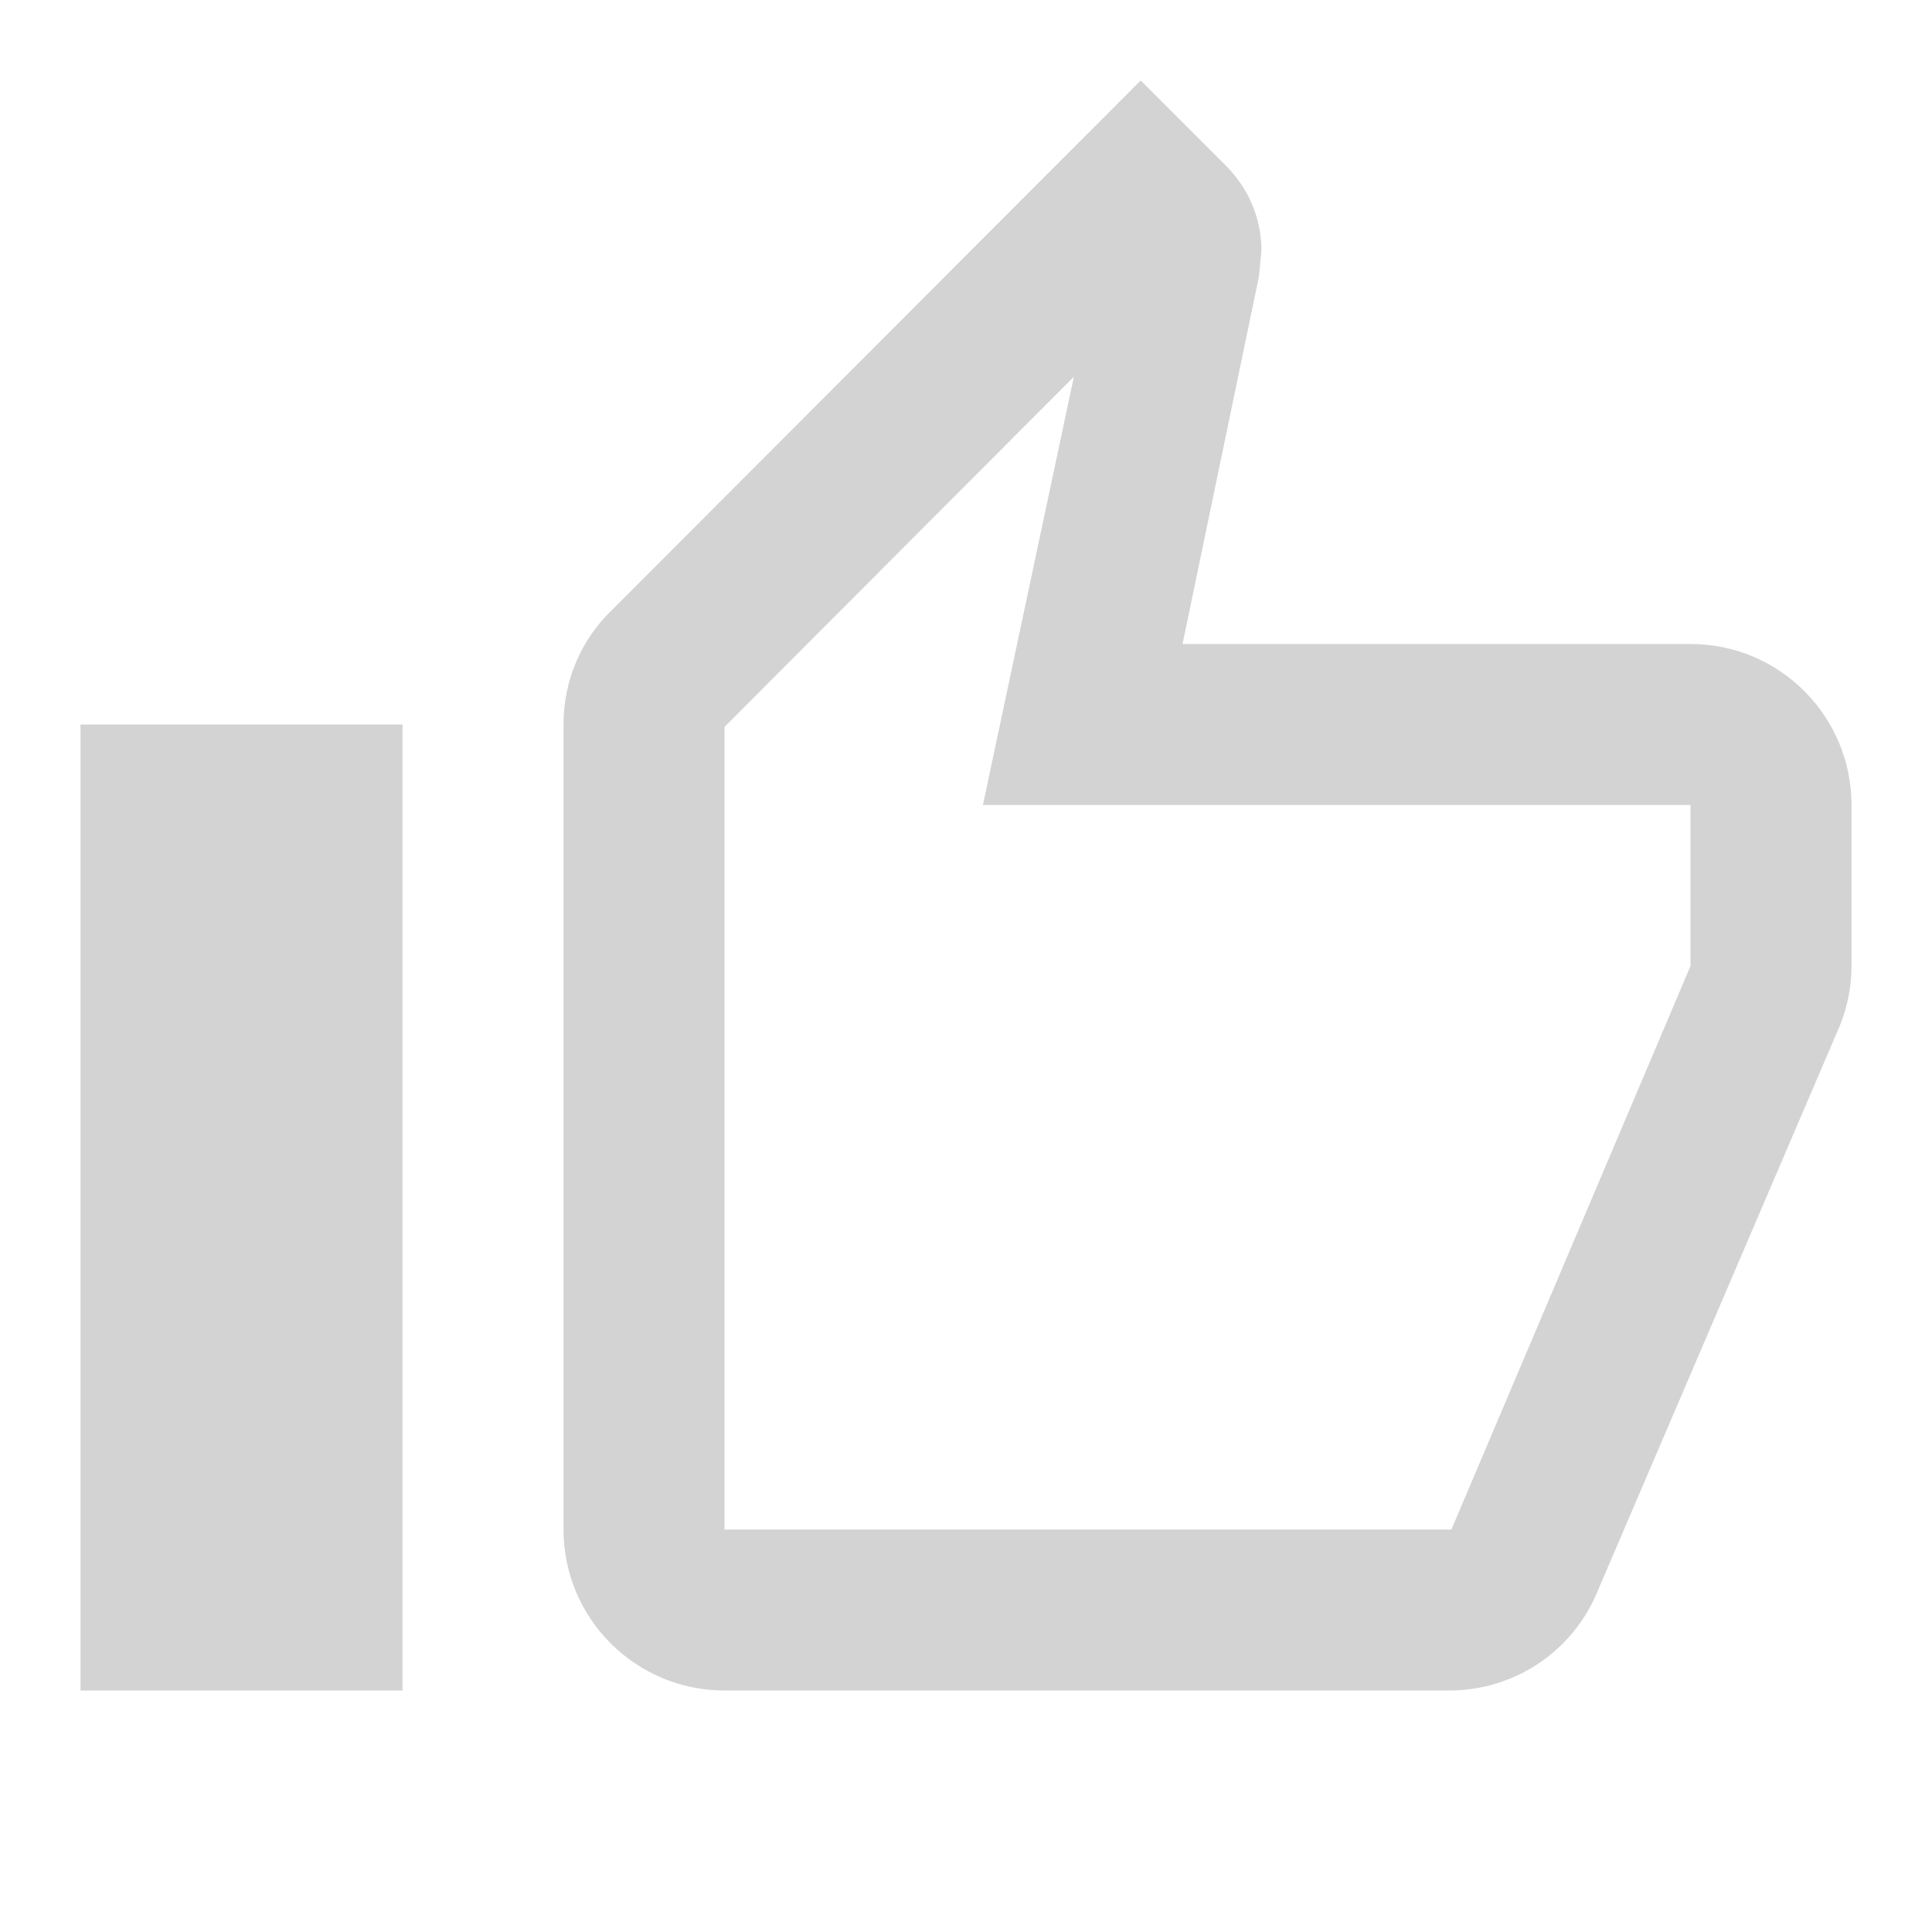
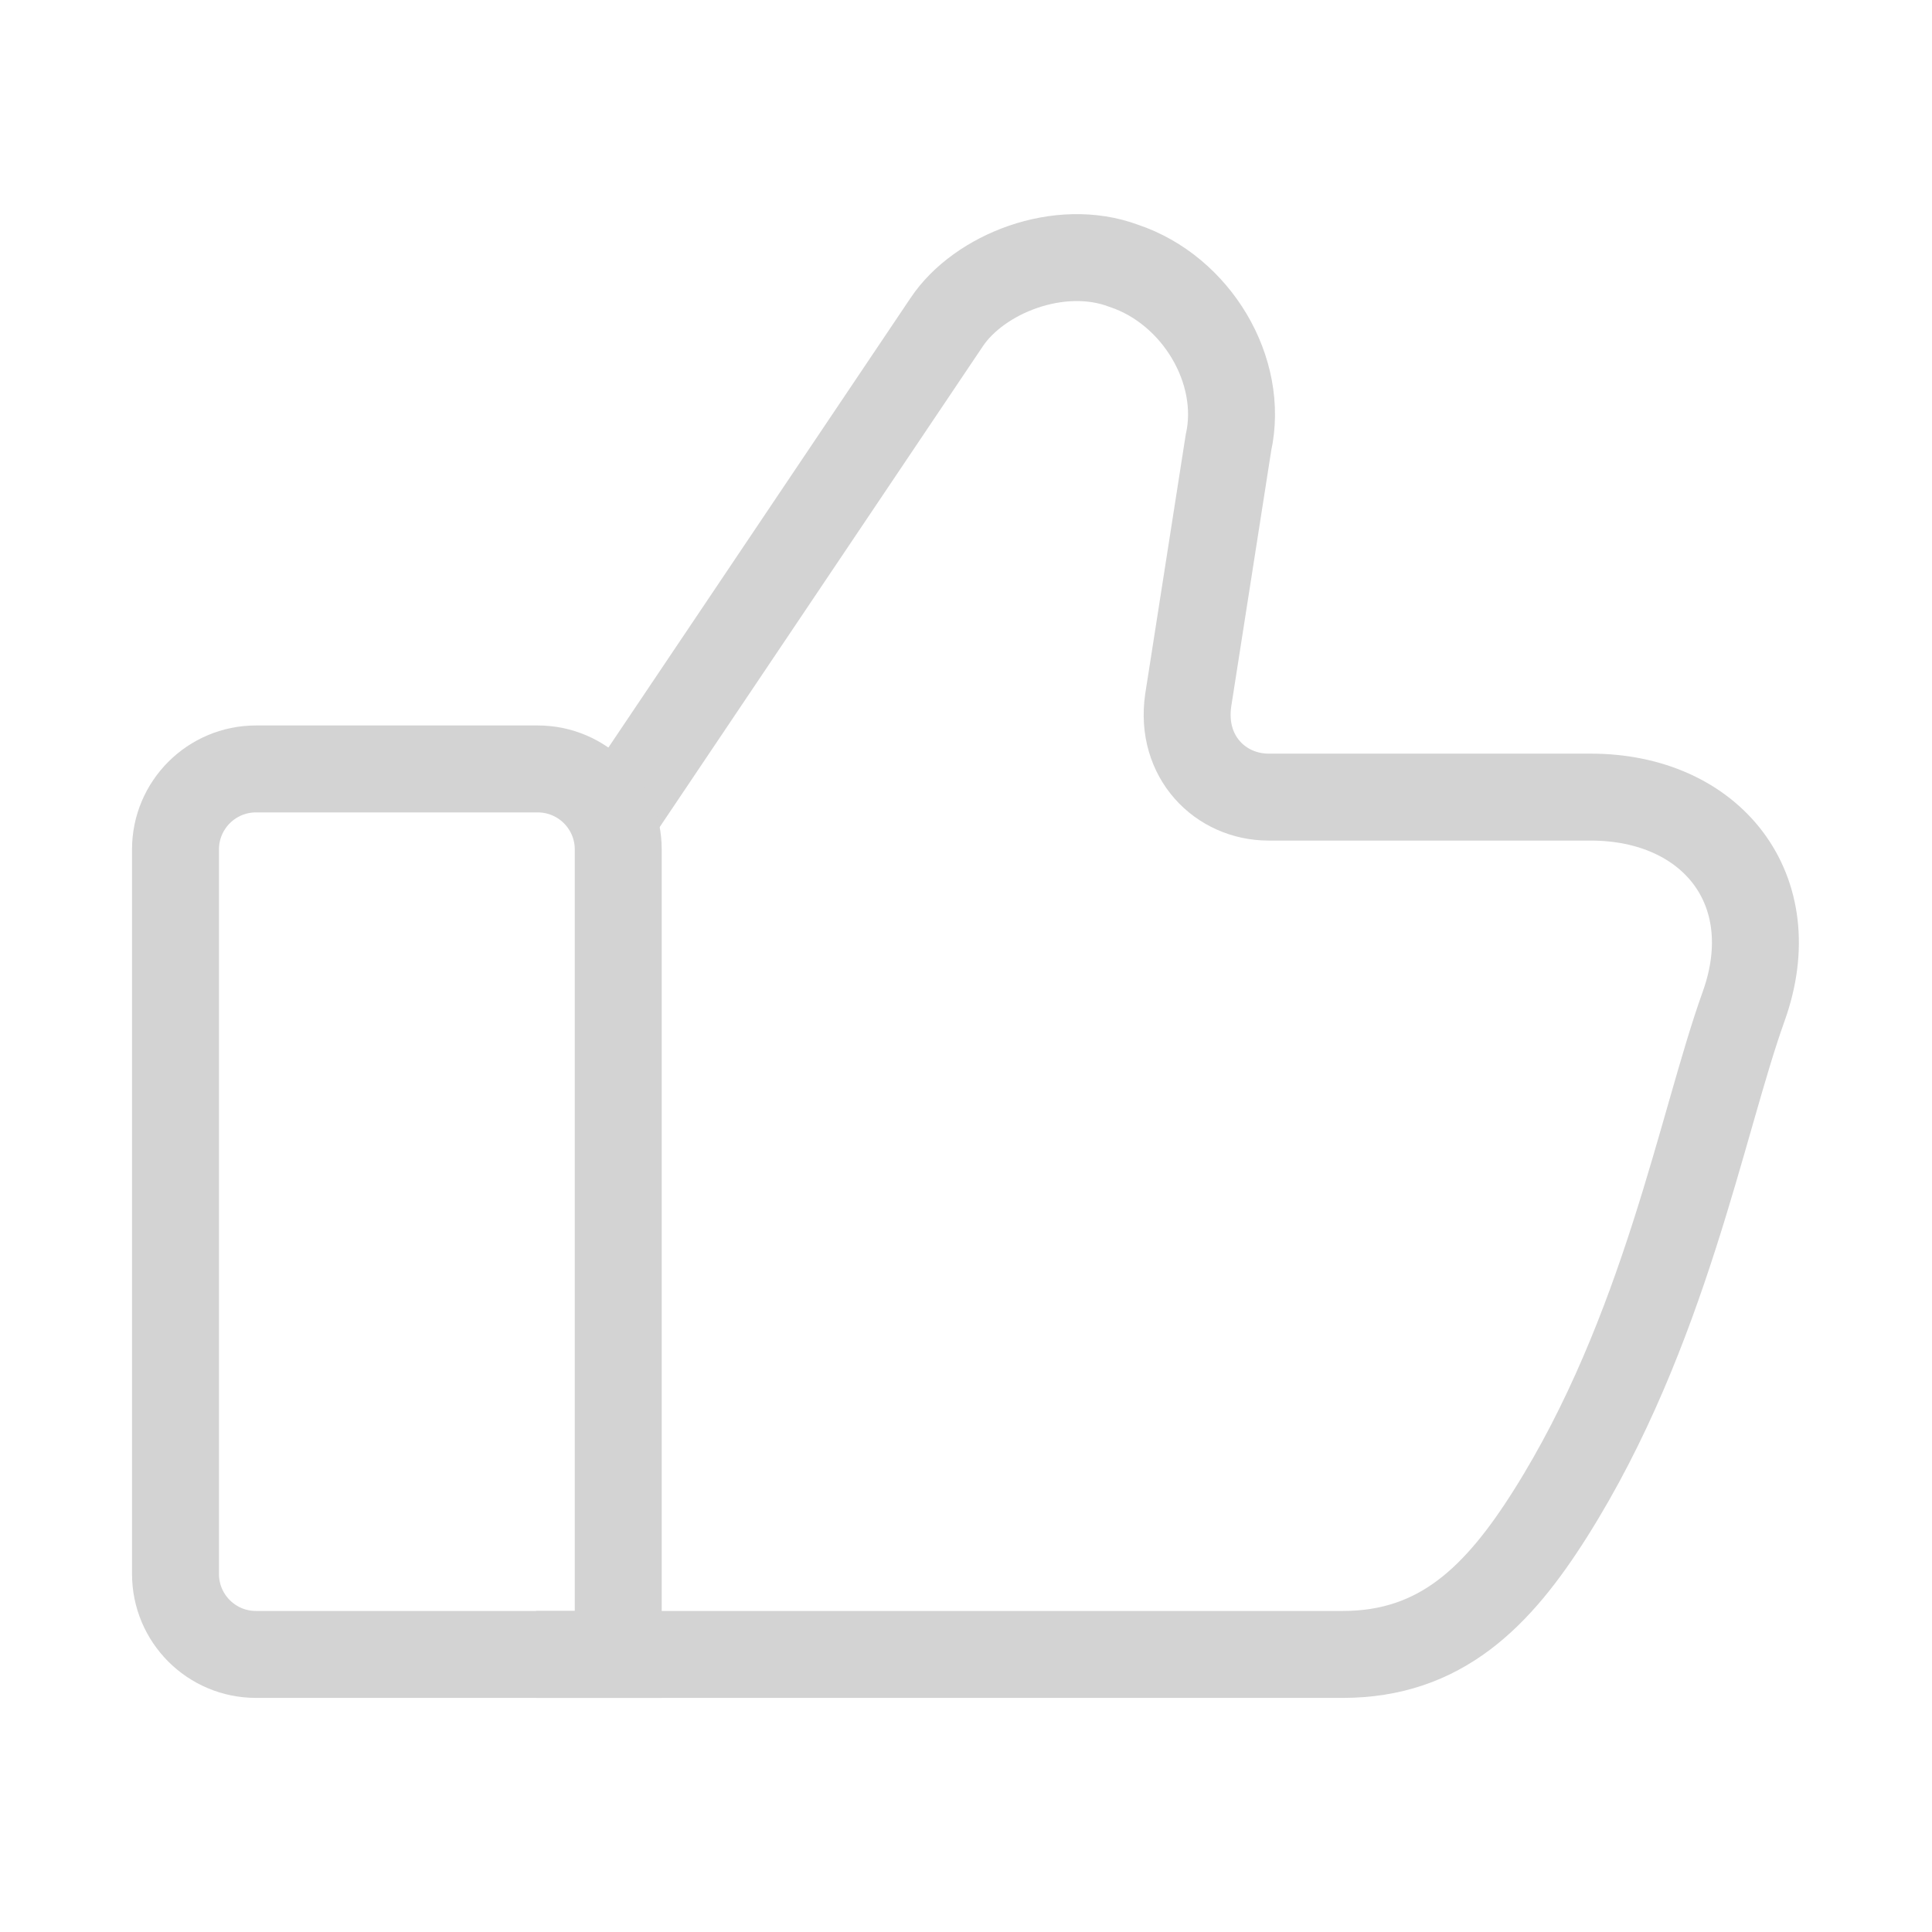
- <svg xmlns="http://www.w3.org/2000/svg" viewBox="0 0 24 24">
-   <path fill="#D3D3D3" d="M5,9V21H1V9H5M9,21A2,2 0 0,1 7,19V9C7,8.45 7.22,7.95 7.59,7.59L14.17,1L15.23,2.06C15.5,2.33 15.67,2.7 15.67,3.11L15.64,3.43L14.69,8H21C22.11,8 23,8.9 23,10V12C23,12.26 22.95,12.5 22.86,12.73L19.84,19.78C19.54,20.5 18.83,21 18,21H9M9,19H18.03L21,12V10H12.21L13.34,4.68L9,9.03V19Z" />
+ <svg xmlns="http://www.w3.org/2000/svg" width="800px" height="800px" viewBox="0 0 24 24" fill="none" stroke="#D3D3D3">
+   <g id="SVGRepo_bgCarrier" stroke-width="0" />
+   <g id="SVGRepo_tracerCarrier" stroke-linecap="round" stroke-linejoin="round" />
+   <g id="SVGRepo_iconCarrier">
+     <g id="style=linear">
+       <g id="like">
+         <path id="vector" d="M7.66 10.102L11.76 4.002C12.16 3.402 13.16 3.002 13.96 3.302C14.86 3.602 15.46 4.602 15.26 5.502L14.76 8.702C14.66 9.402 15.16 9.902 15.76 9.902H19.76C21.26 9.902 22.18 11.052 21.66 12.502C21.14 13.952 20.68 16.552 19.26 18.802C18.61 19.832 17.898 20.552 16.68 20.552C12.68 20.552 6.66 20.552 6.66 20.552" stroke="#D3D3D3" stroke-width="1.08" stroke-miterlimit="10" />
+         <path id="rec" d="M2.18 10.552C2.18 10 2.628 9.552 3.18 9.552H6.68C7.232 9.552 7.68 10 7.68 10.552V20.552H3.18C2.628 20.552 2.18 20.105 2.18 19.552V10.552Z" stroke="#D3D3D3" stroke-width="1.08" />
+       </g>
+     </g>
+   </g>
</svg>
